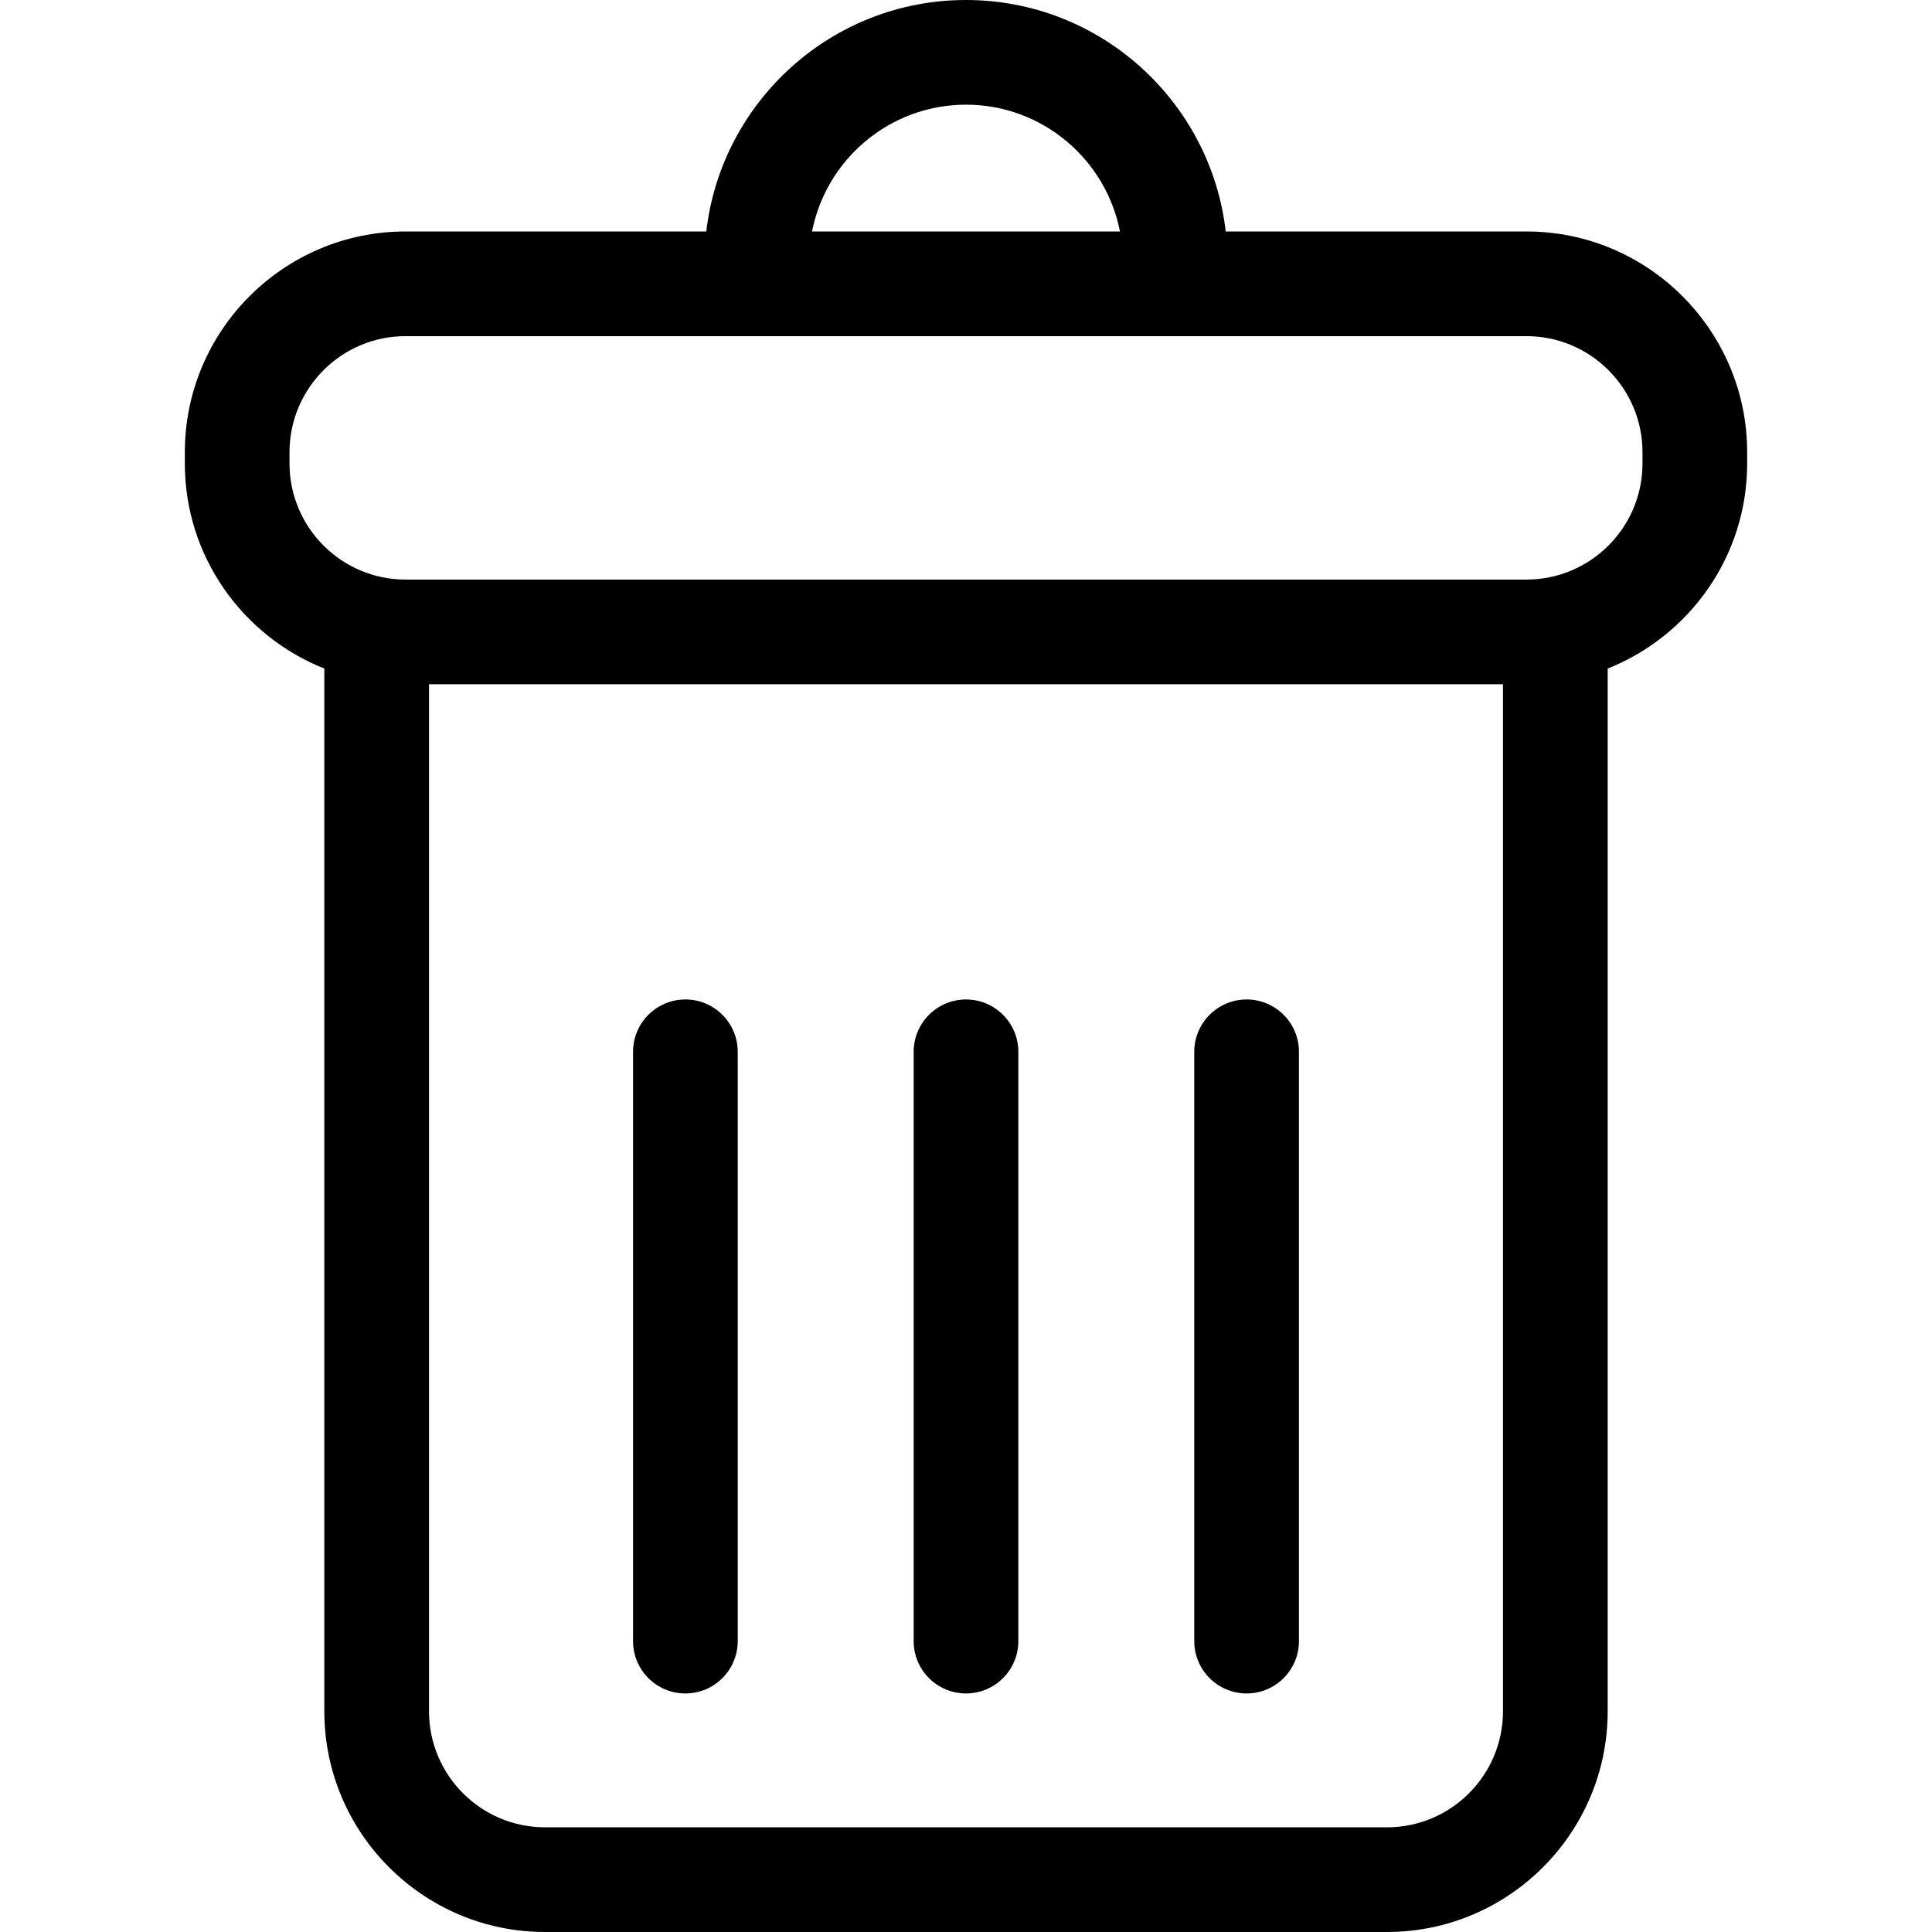
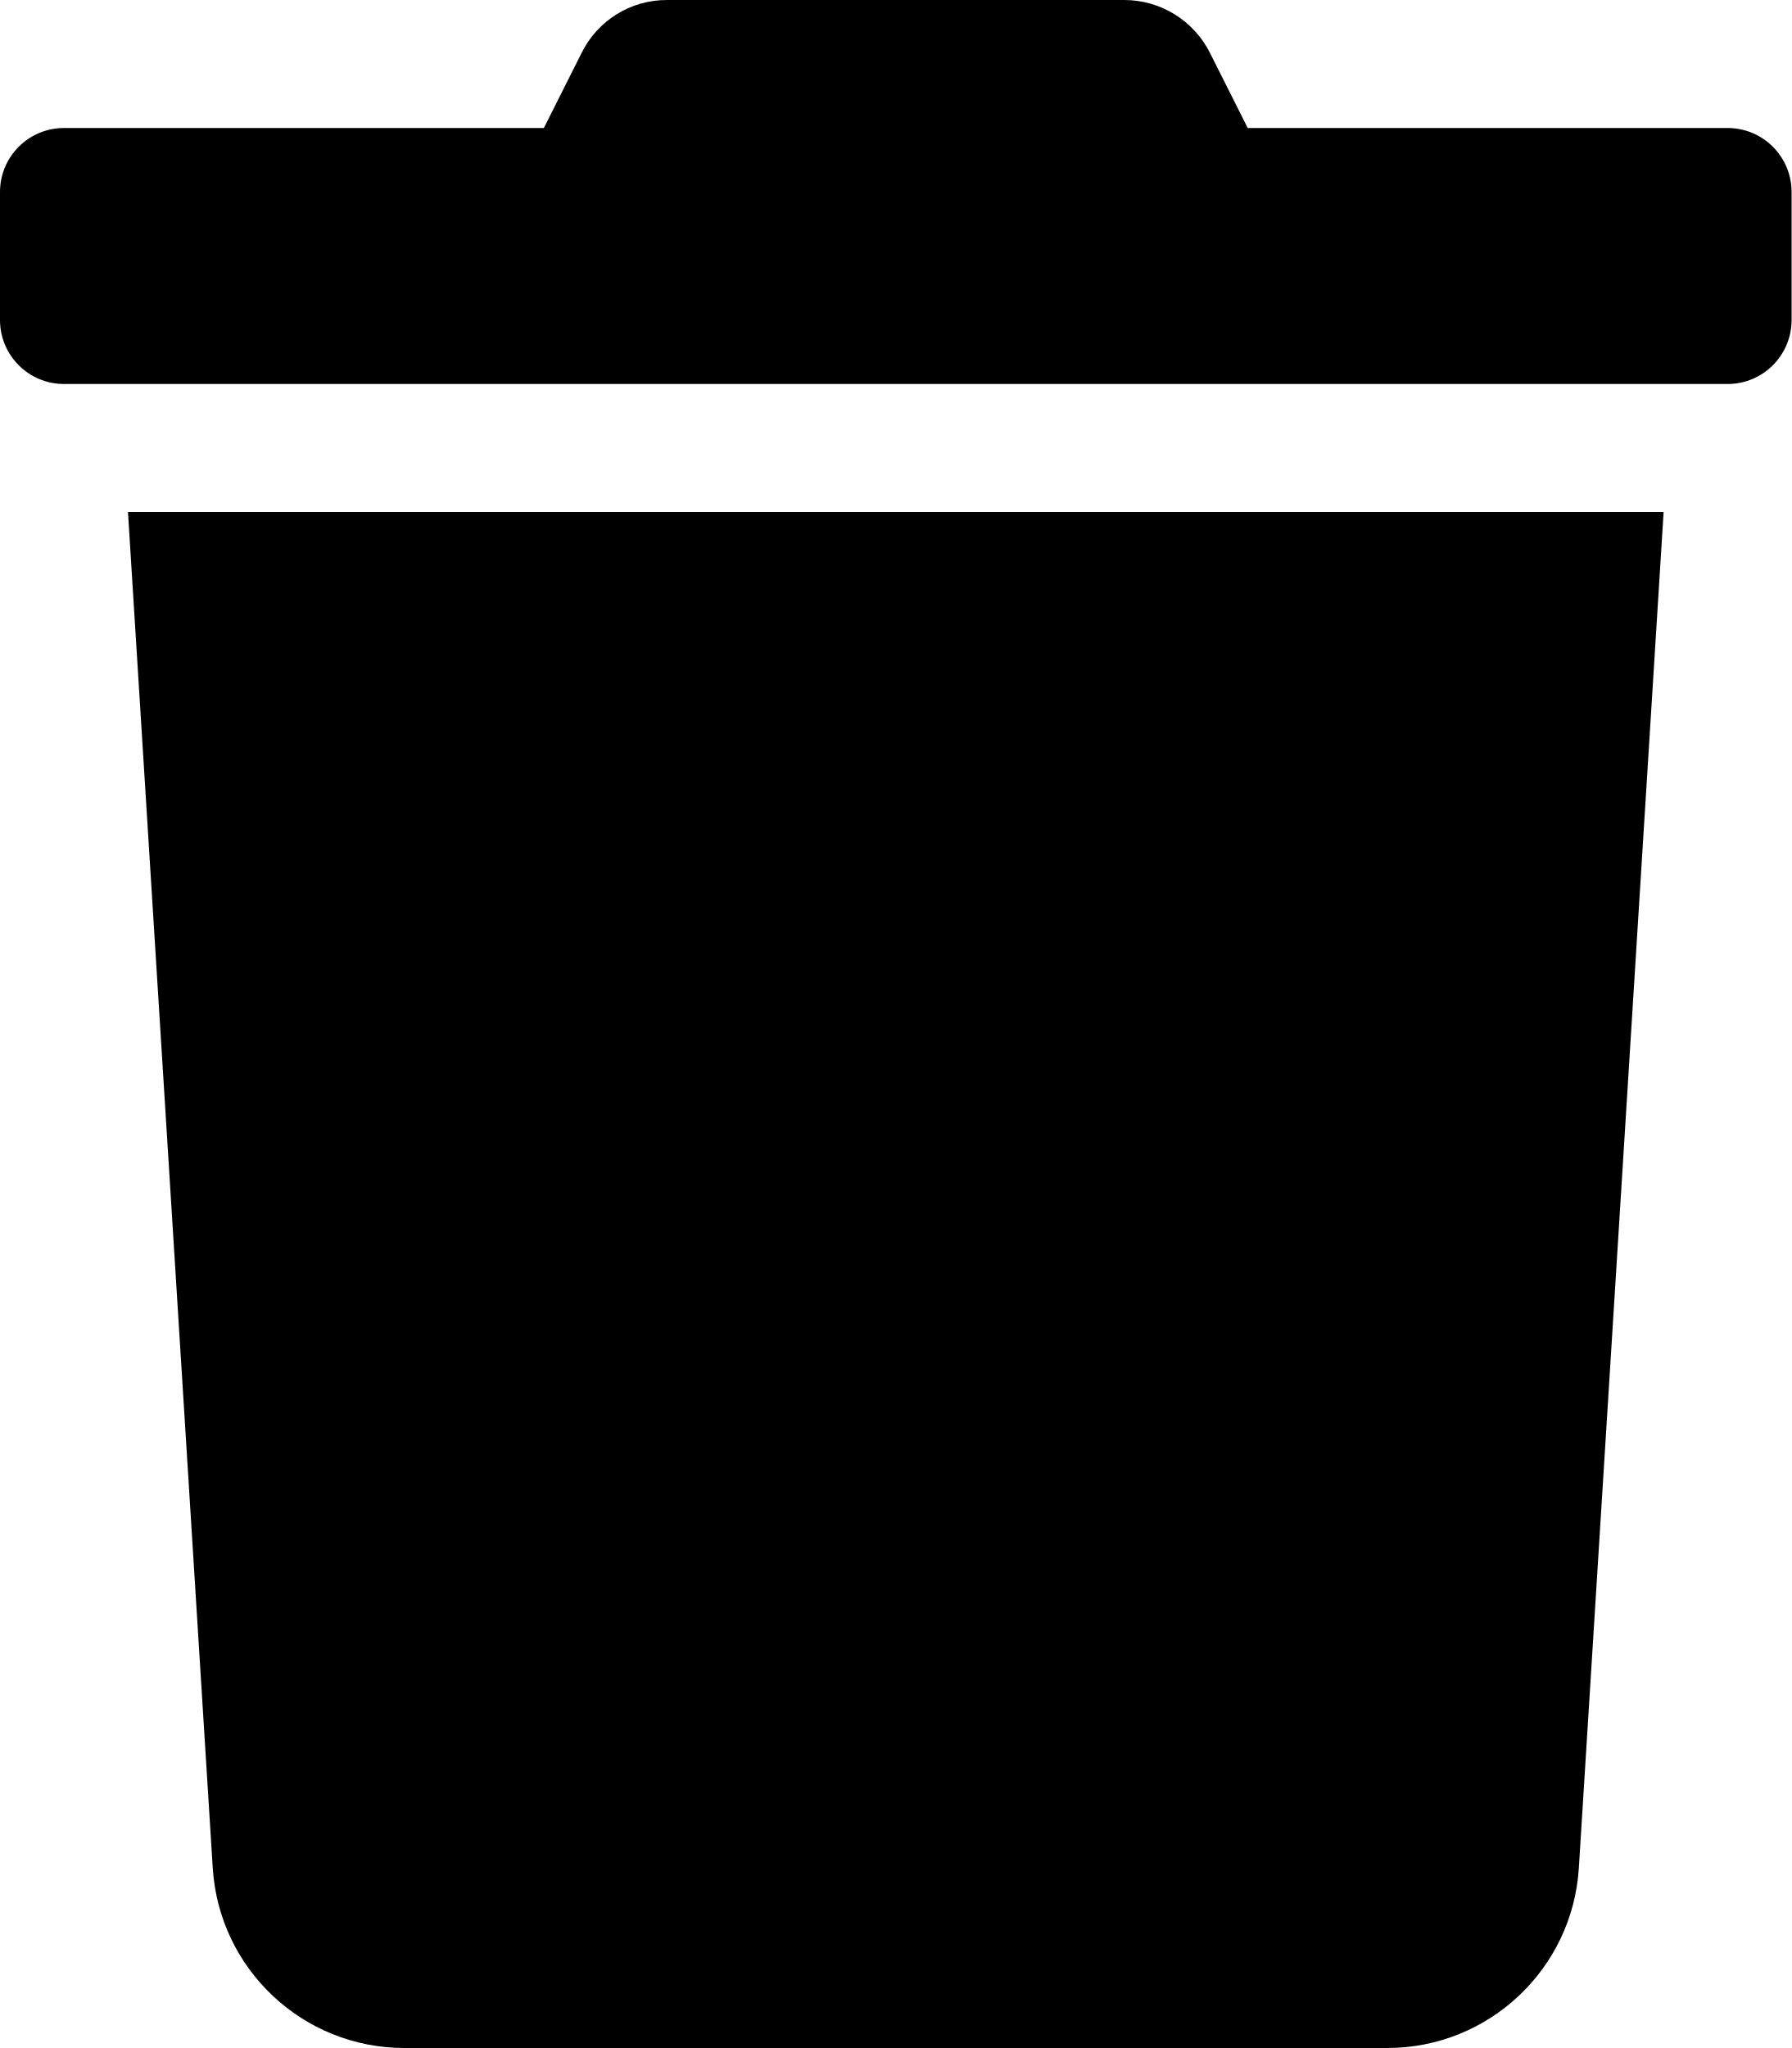
- <svg xmlns="http://www.w3.org/2000/svg" version="1.1" id="Capa_1" x="0px" y="0px" width="482.428px" height="482.429px" viewBox="0 0 482.428 482.429" style="enable-background:new 0 0 482.428 482.429;" xml:space="preserve">
-   <g>
-     <g>
-       <path d="M381.163,57.799h-75.094C302.323,25.316,274.686,0,241.214,0c-33.471,0-61.104,25.315-64.85,57.799h-75.098    c-30.39,0-55.111,24.728-55.111,55.117v2.828c0,23.223,14.46,43.1,34.83,51.199v260.369c0,30.39,24.724,55.117,55.112,55.117    h210.236c30.389,0,55.111-24.729,55.111-55.117V166.944c20.369-8.1,34.83-27.977,34.83-51.199v-2.828    C436.274,82.527,411.551,57.799,381.163,57.799z M241.214,26.139c19.037,0,34.927,13.645,38.443,31.66h-76.879    C206.293,39.783,222.184,26.139,241.214,26.139z M375.305,427.312c0,15.978-13,28.979-28.973,28.979H136.096    c-15.973,0-28.973-13.002-28.973-28.979V170.861h268.182V427.312z M410.135,115.744c0,15.978-13,28.979-28.973,28.979H101.266    c-15.973,0-28.973-13.001-28.973-28.979v-2.828c0-15.978,13-28.979,28.973-28.979h279.897c15.973,0,28.973,13.001,28.973,28.979    V115.744z" />
-       <path d="M171.144,422.863c7.218,0,13.069-5.853,13.069-13.068V262.641c0-7.216-5.852-13.07-13.069-13.07    c-7.217,0-13.069,5.854-13.069,13.07v147.154C158.074,417.012,163.926,422.863,171.144,422.863z" />
-       <path d="M241.214,422.863c7.218,0,13.07-5.853,13.07-13.068V262.641c0-7.216-5.854-13.07-13.07-13.07    c-7.217,0-13.069,5.854-13.069,13.07v147.154C228.145,417.012,233.996,422.863,241.214,422.863z" />
-       <path d="M311.284,422.863c7.217,0,13.068-5.853,13.068-13.068V262.641c0-7.216-5.852-13.07-13.068-13.07    c-7.219,0-13.07,5.854-13.07,13.07v147.154C298.213,417.012,304.067,422.863,311.284,422.863z" />
-     </g>
-   </g>
-   <g>
- </g>
-   <g>
- </g>
-   <g>
- </g>
-   <g>
- </g>
-   <g>
- </g>
-   <g>
- </g>
-   <g>
- </g>
-   <g>
- </g>
-   <g>
- </g>
-   <g>
- </g>
-   <g>
- </g>
-   <g>
- </g>
-   <g>
- </g>
-   <g>
- </g>
-   <g>
- </g>
+ <svg xmlns="http://www.w3.org/2000/svg" viewBox="0 0 448 512">
+   <path d="M432 32H312l-9.4-18.7A24 24 0 0 0 281.1 0H166.8a23.72 23.72 0 0 0-21.4 13.3L136 32H16A16 16 0 0 0 0 48v32a16 16 0 0 0 16 16h416a16 16 0 0 0 16-16V48a16 16 0 0 0-16-16zM53.2 467a48 48 0 0 0 47.9 45h245.8a48 48 0 0 0 47.9-45L416 128H32z" />
</svg>
